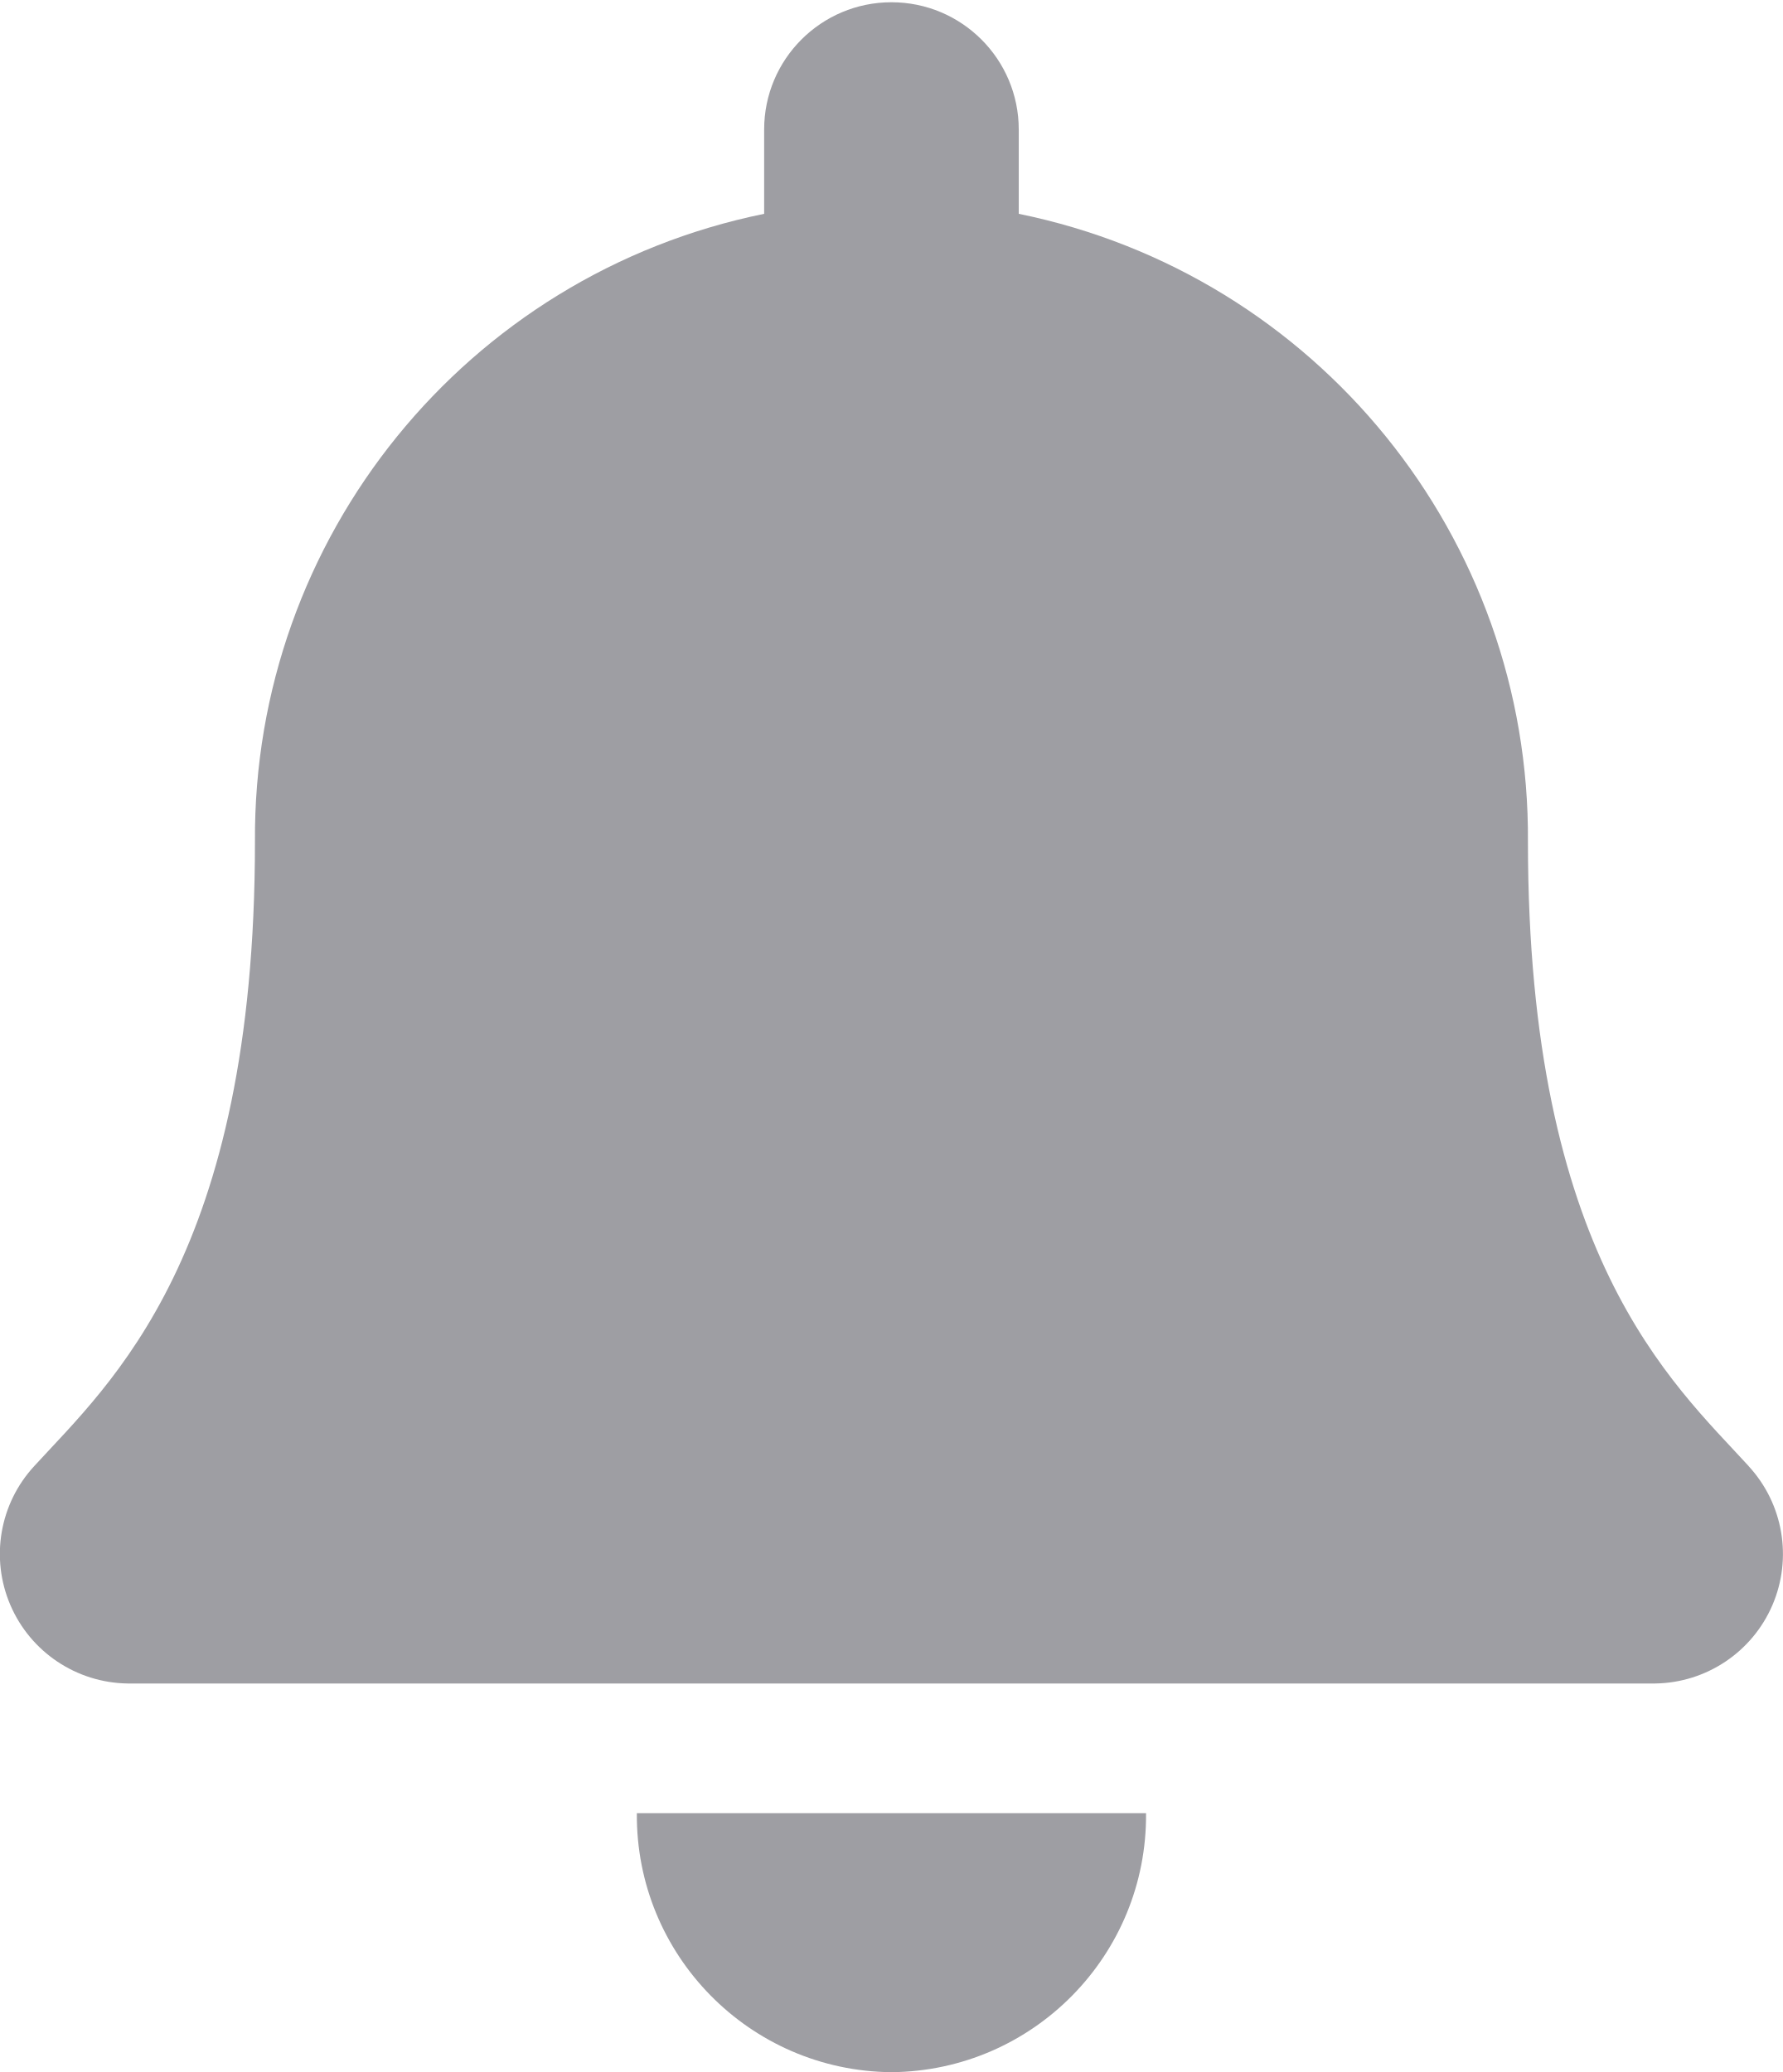
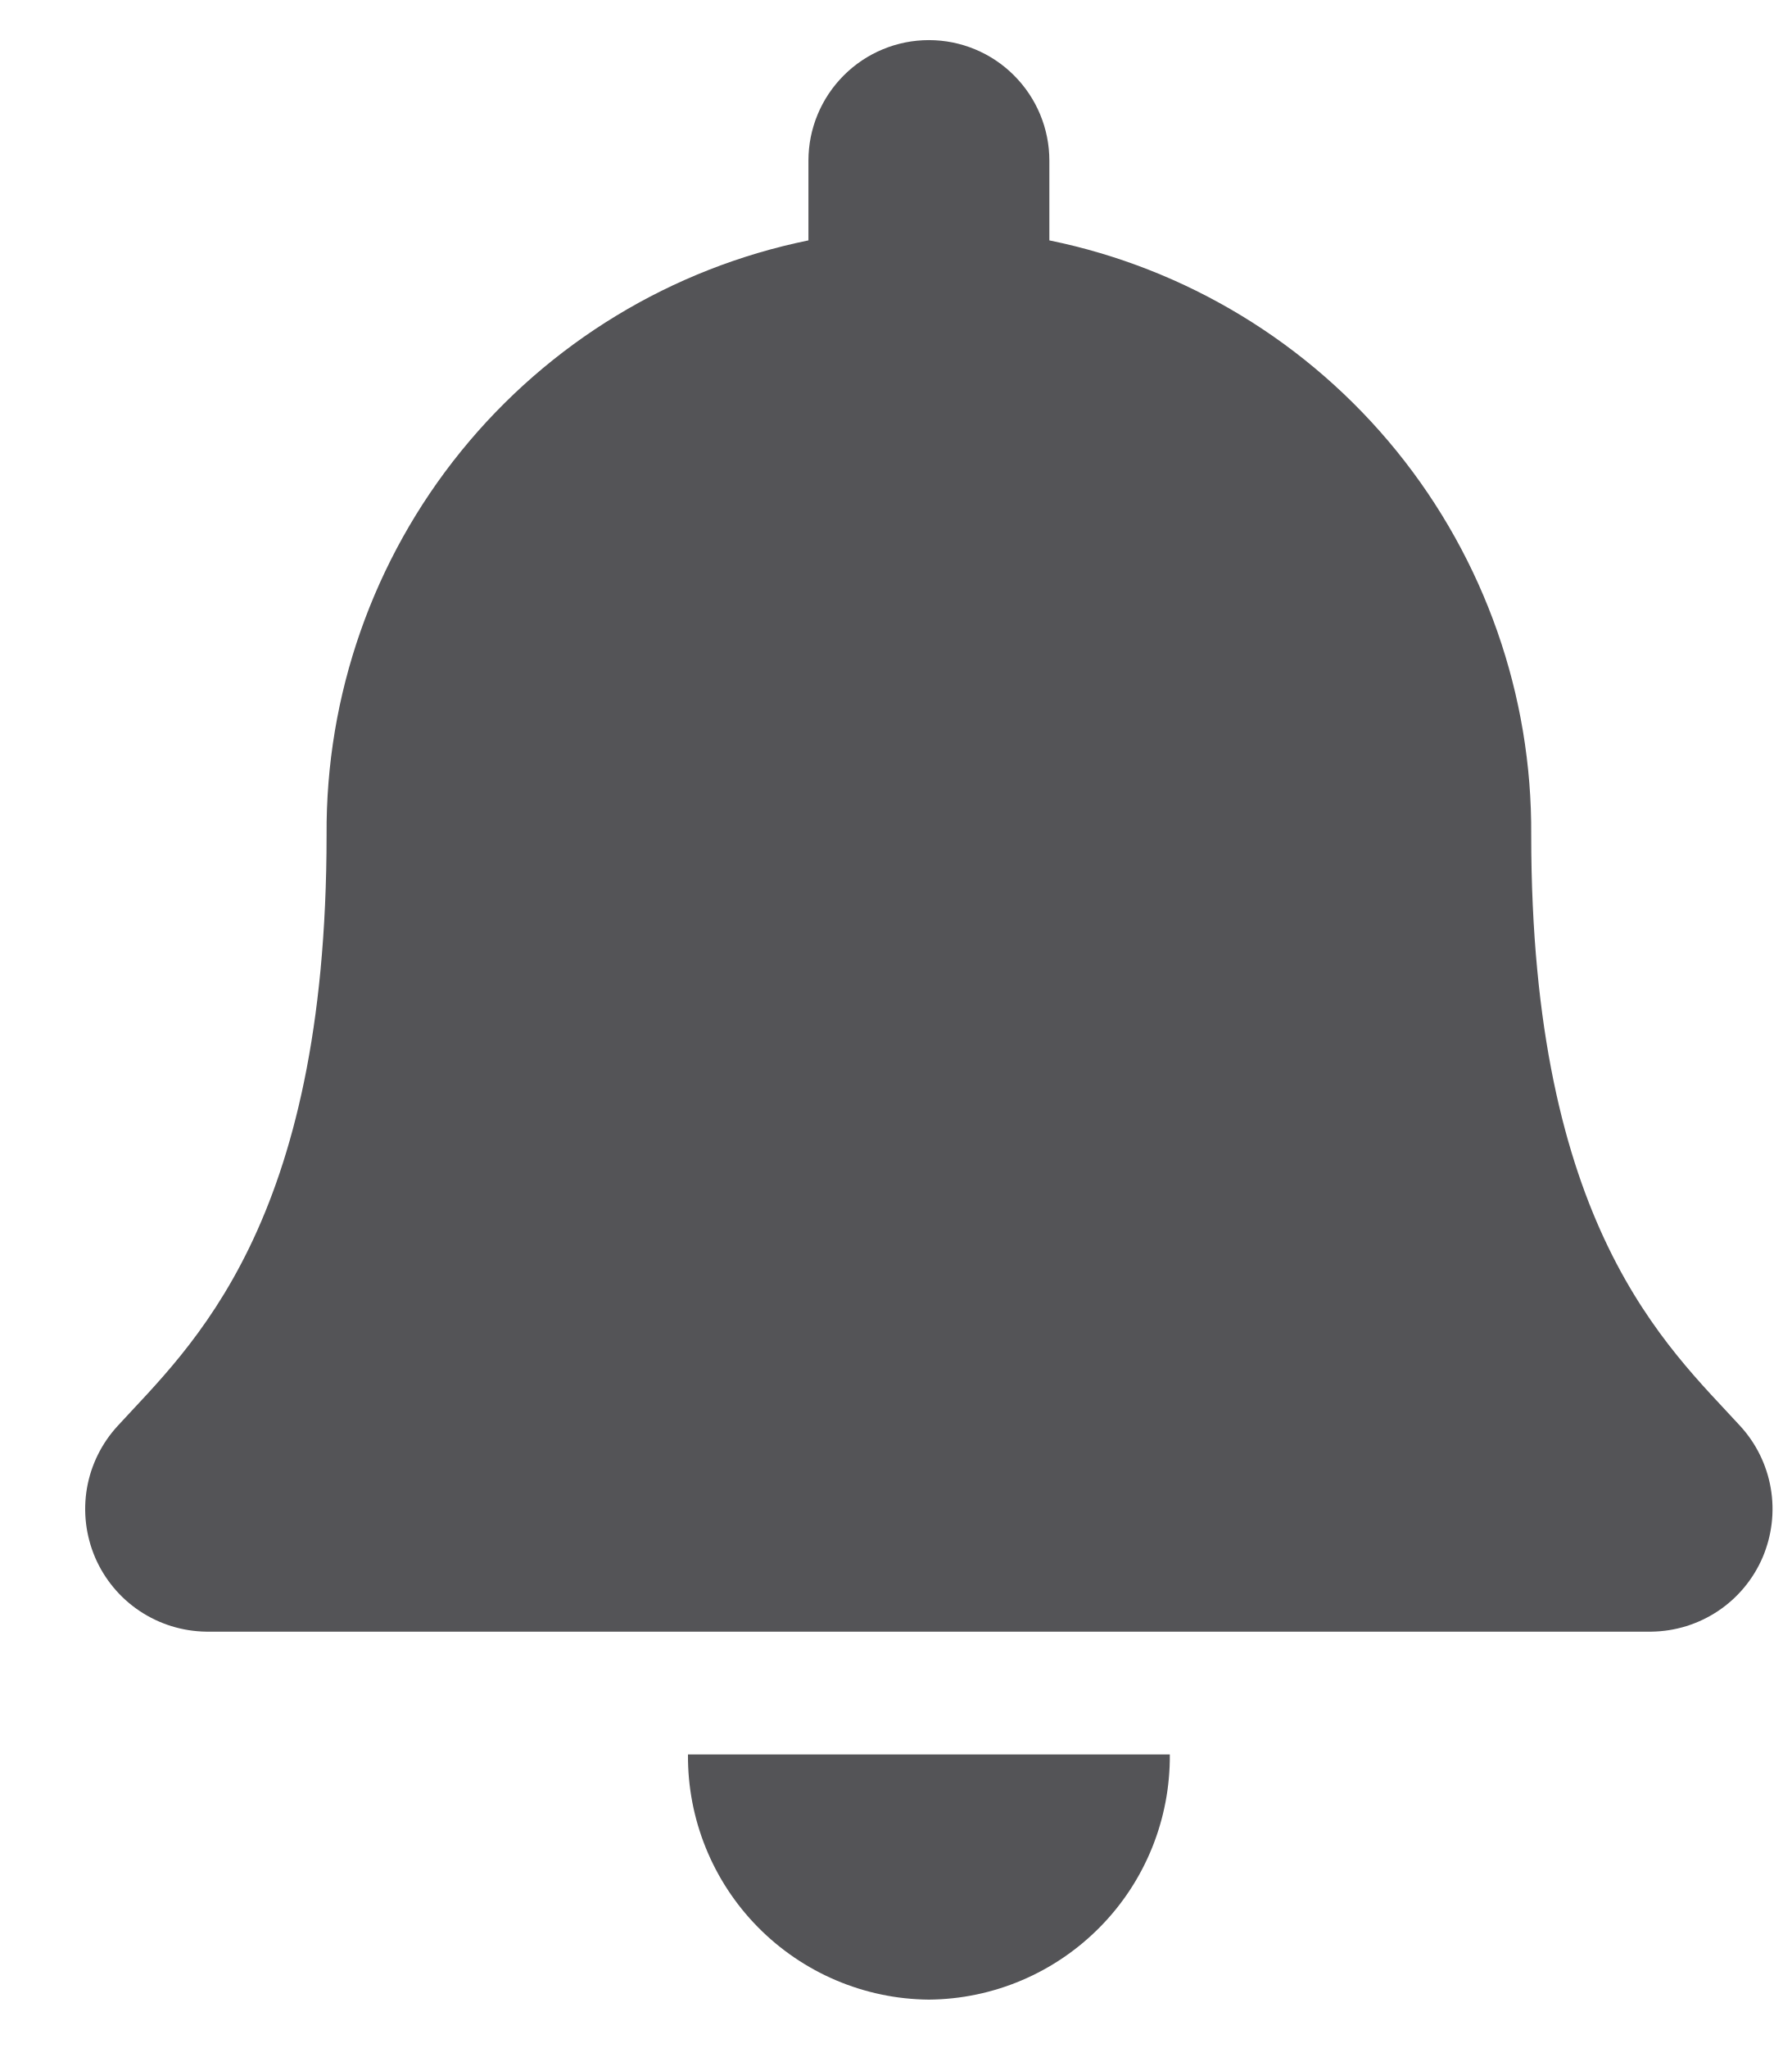
- <svg xmlns="http://www.w3.org/2000/svg" width="19.777" height="22.986" viewBox="0 0 19.777 22.986">
-   <path id="Path_12791" data-name="Path 12791" d="M947.949,29.576c-.852-.931-2.448-2.334-2.448-6.926a7.059,7.059,0,0,0-5.648-6.966v-.935a1.412,1.412,0,1,0-2.824,0v.935a7.059,7.059,0,0,0-5.648,6.966c0,4.592-1.6,6-2.448,6.926a1.437,1.437,0,0,0,1.036,2.412h16.943a1.437,1.437,0,0,0,1.036-2.412M938.441,36.3a2.849,2.849,0,0,0,2.824-2.873h-5.648a2.849,2.849,0,0,0,2.824,2.873" transform="translate(-928.553 -13.312)" fill="#9e9ea3" />
+ <svg xmlns="http://www.w3.org/2000/svg" width="21" height="24" viewBox="0 0 21 24" fill="none">
+   <path d="M20.396 16.709C19.544 15.778 17.948 14.375 17.948 9.783C17.959 8.148 17.402 6.559 16.372 5.288C15.342 4.018 13.903 3.144 12.3 2.817V1.882C12.3 1.508 12.151 1.149 11.886 0.884C11.622 0.619 11.262 0.47 10.888 0.47C10.514 0.47 10.154 0.619 9.89 0.884C9.625 1.149 9.476 1.508 9.476 1.882V2.817C7.873 3.144 6.434 4.018 5.404 5.288C4.373 6.559 3.817 8.148 3.828 9.783C3.828 14.375 2.228 15.783 1.38 16.709C1.192 16.913 1.066 17.167 1.019 17.441C0.972 17.715 1.006 17.996 1.115 18.252C1.225 18.507 1.406 18.725 1.637 18.879C1.868 19.033 2.138 19.117 2.416 19.121H19.359C19.637 19.117 19.907 19.033 20.138 18.879C20.369 18.725 20.55 18.507 20.66 18.252C20.769 17.996 20.803 17.715 20.756 17.441C20.709 17.167 20.584 16.913 20.396 16.709ZM10.888 23.433C11.643 23.427 12.365 23.12 12.895 22.581C13.425 22.043 13.718 21.316 13.712 20.56H8.064C8.058 21.316 8.352 22.043 8.881 22.581C9.411 23.12 10.133 23.427 10.888 23.433Z" fill="#545457" />
</svg>
